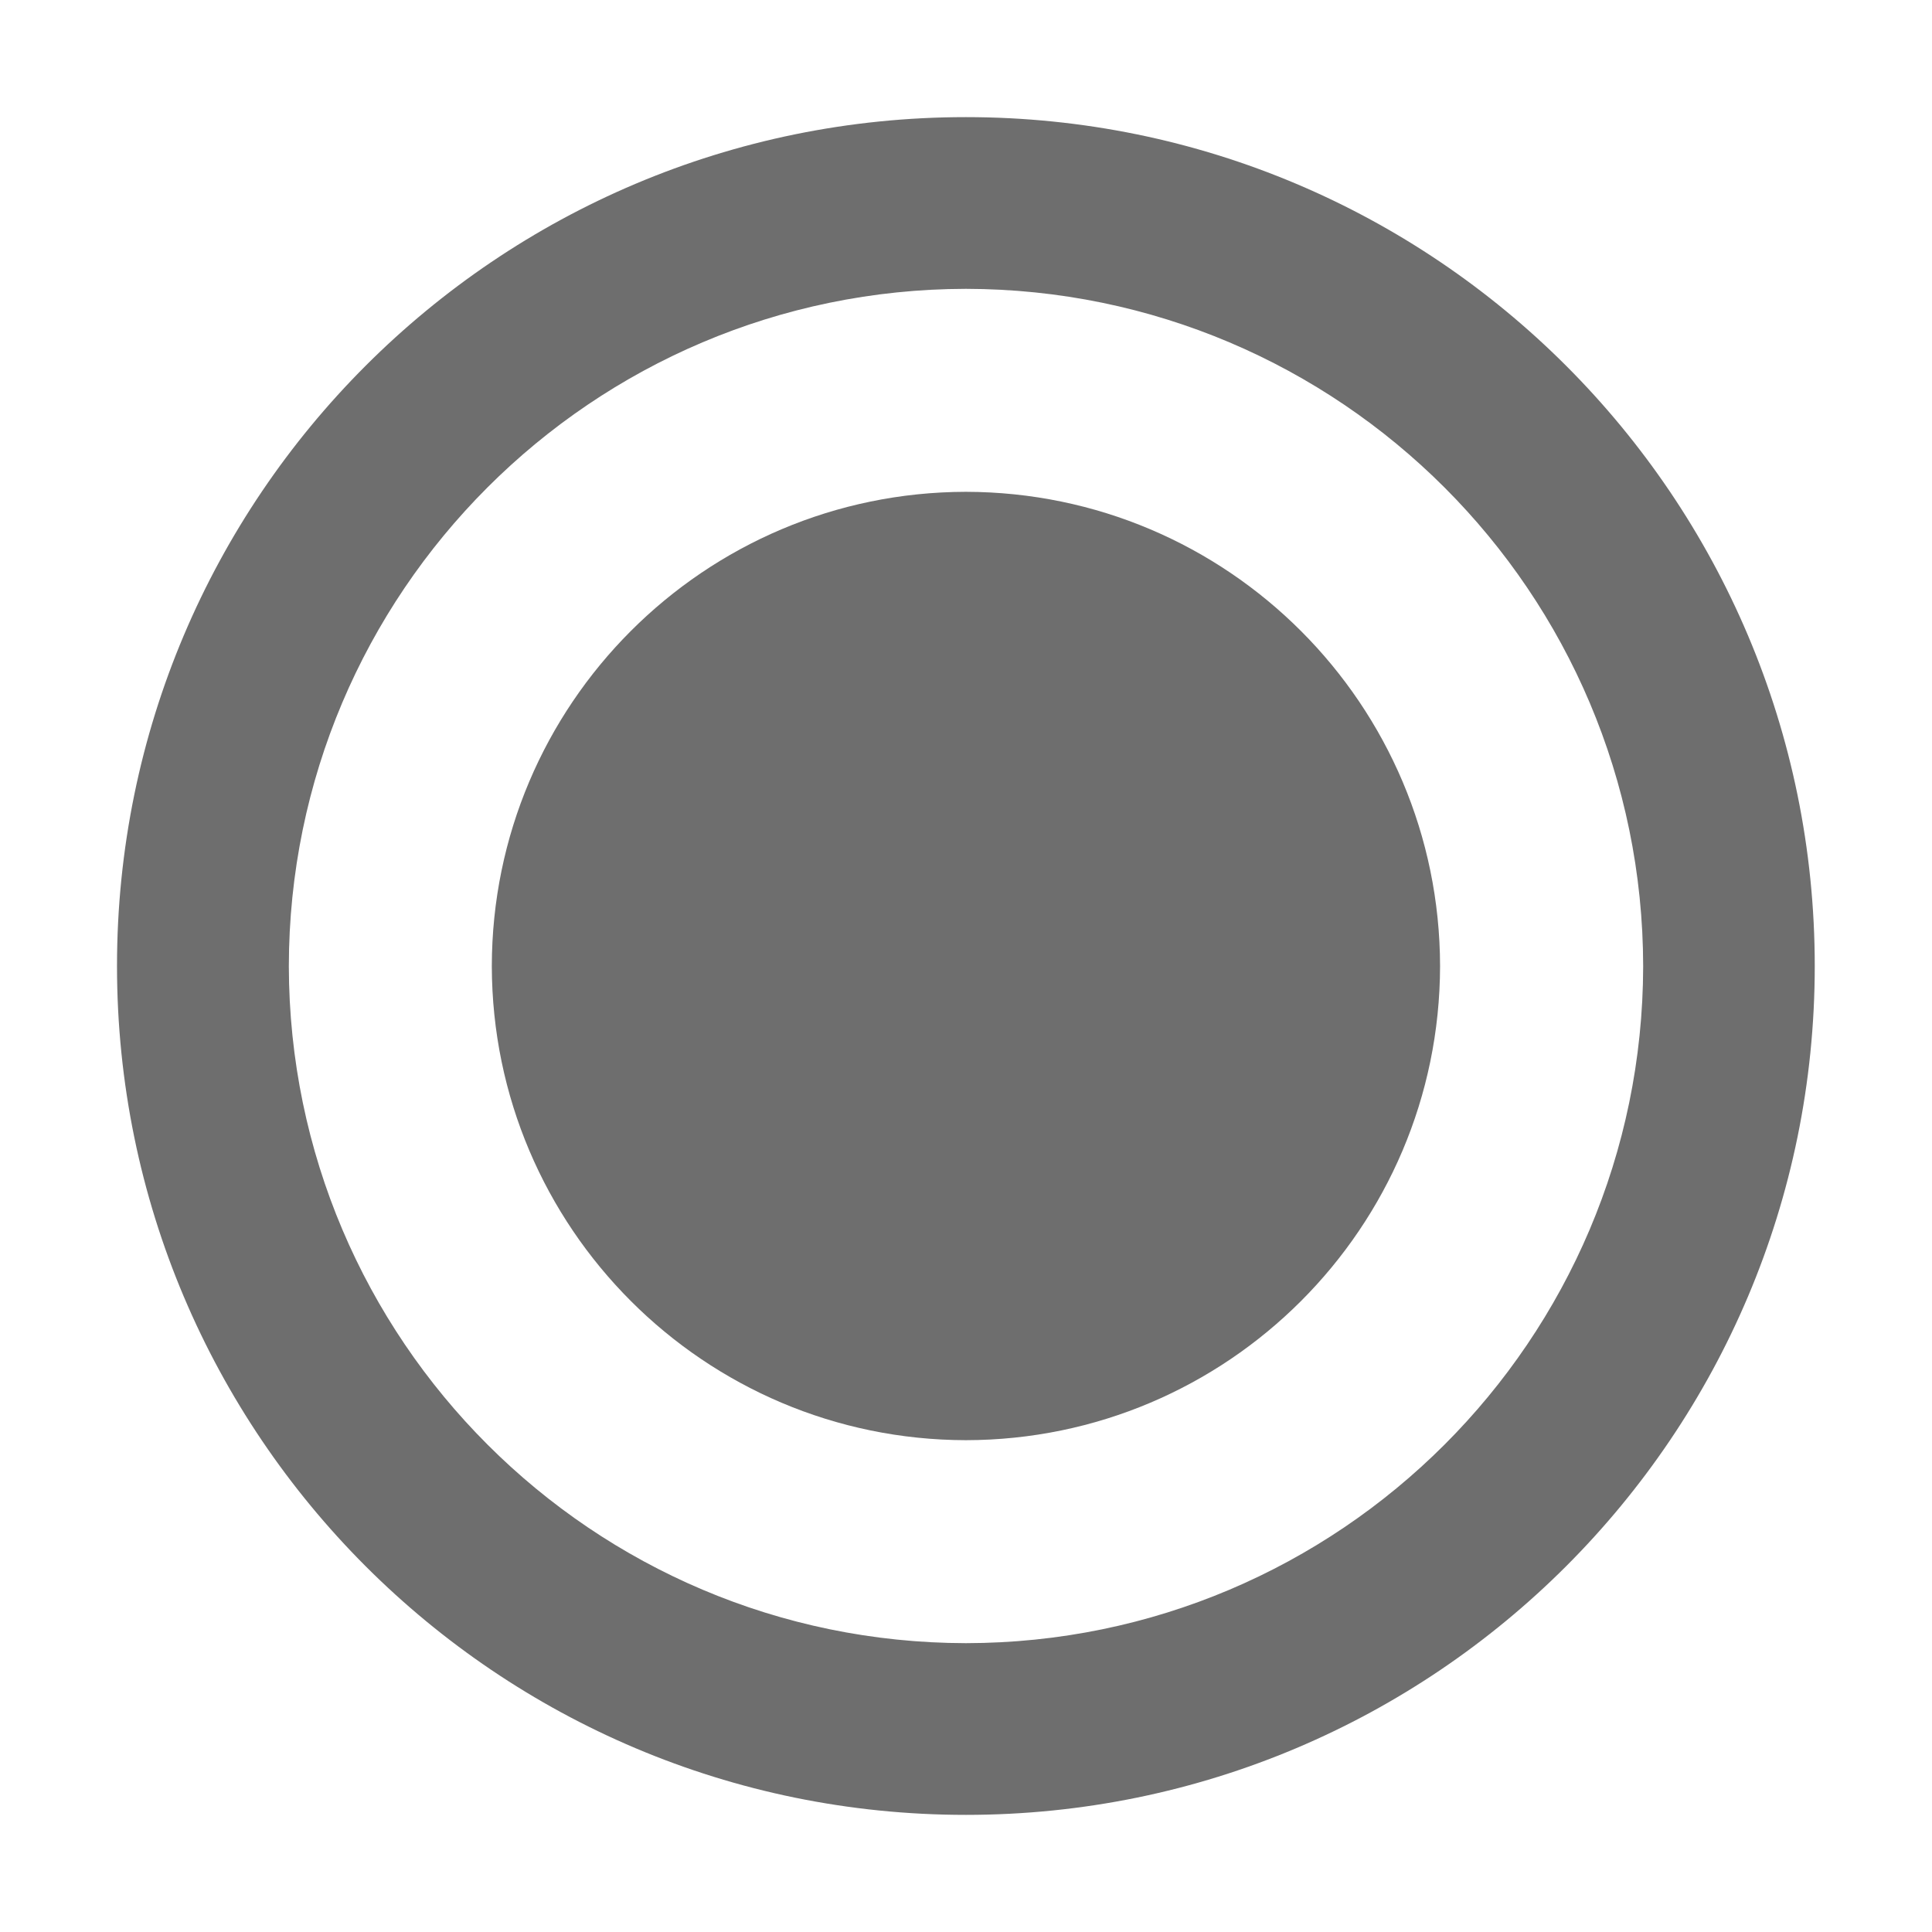
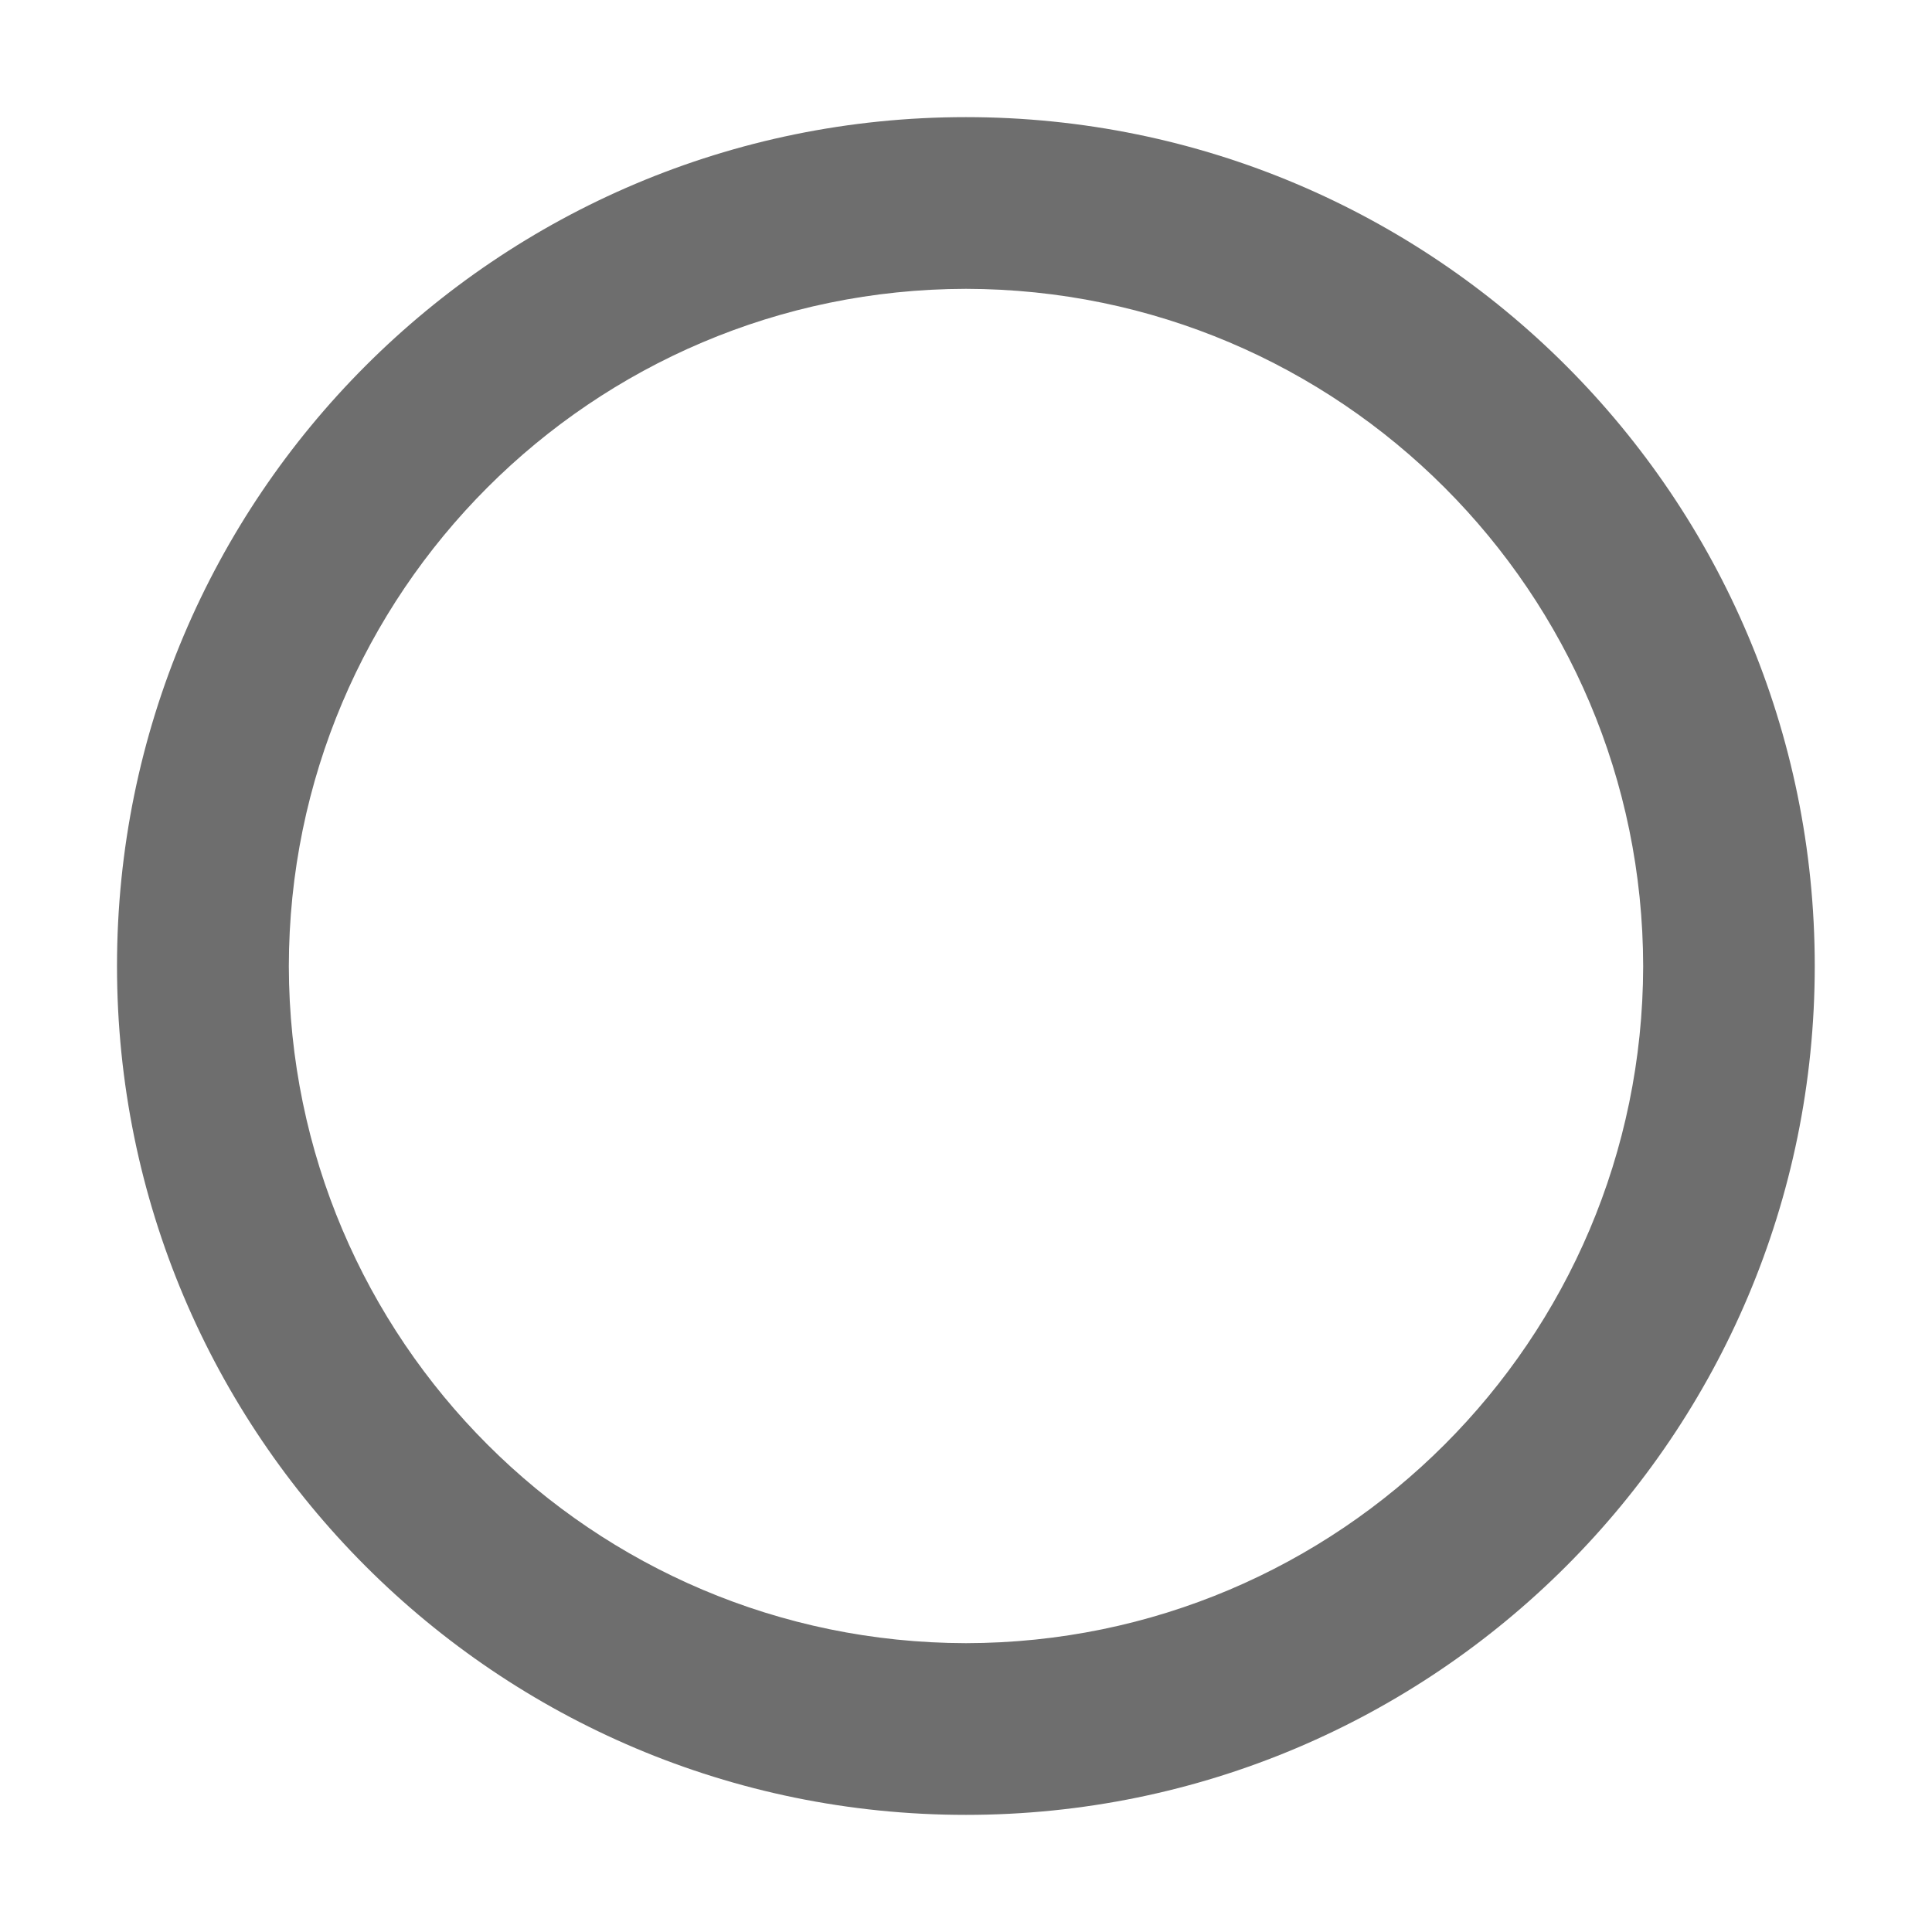
<svg xmlns="http://www.w3.org/2000/svg" width="16" height="16" viewBox="0 0 16 16" shape-rendering="geometricPrecision" fill="#6e6e6e">
  <path d="M7.999.97a7.03 7.03 0 0 0 0 14.06 7.03 7.03 0 1 0 0-14.06zm0 12.638a5.616 5.616 0 0 1-5.607-5.605 5.616 5.616 0 0 1 5.607-5.611 5.617 5.617 0 0 1 5.609 5.611 5.615 5.615 0 0 1-5.609 5.605z" />
-   <path d="M7.999 11.927a3.933 3.933 0 0 1-3.926-3.925 3.933 3.933 0 0 1 3.926-3.929 3.934 3.934 0 0 1 3.927 3.929 3.933 3.933 0 0 1-3.927 3.925z" />
</svg>
